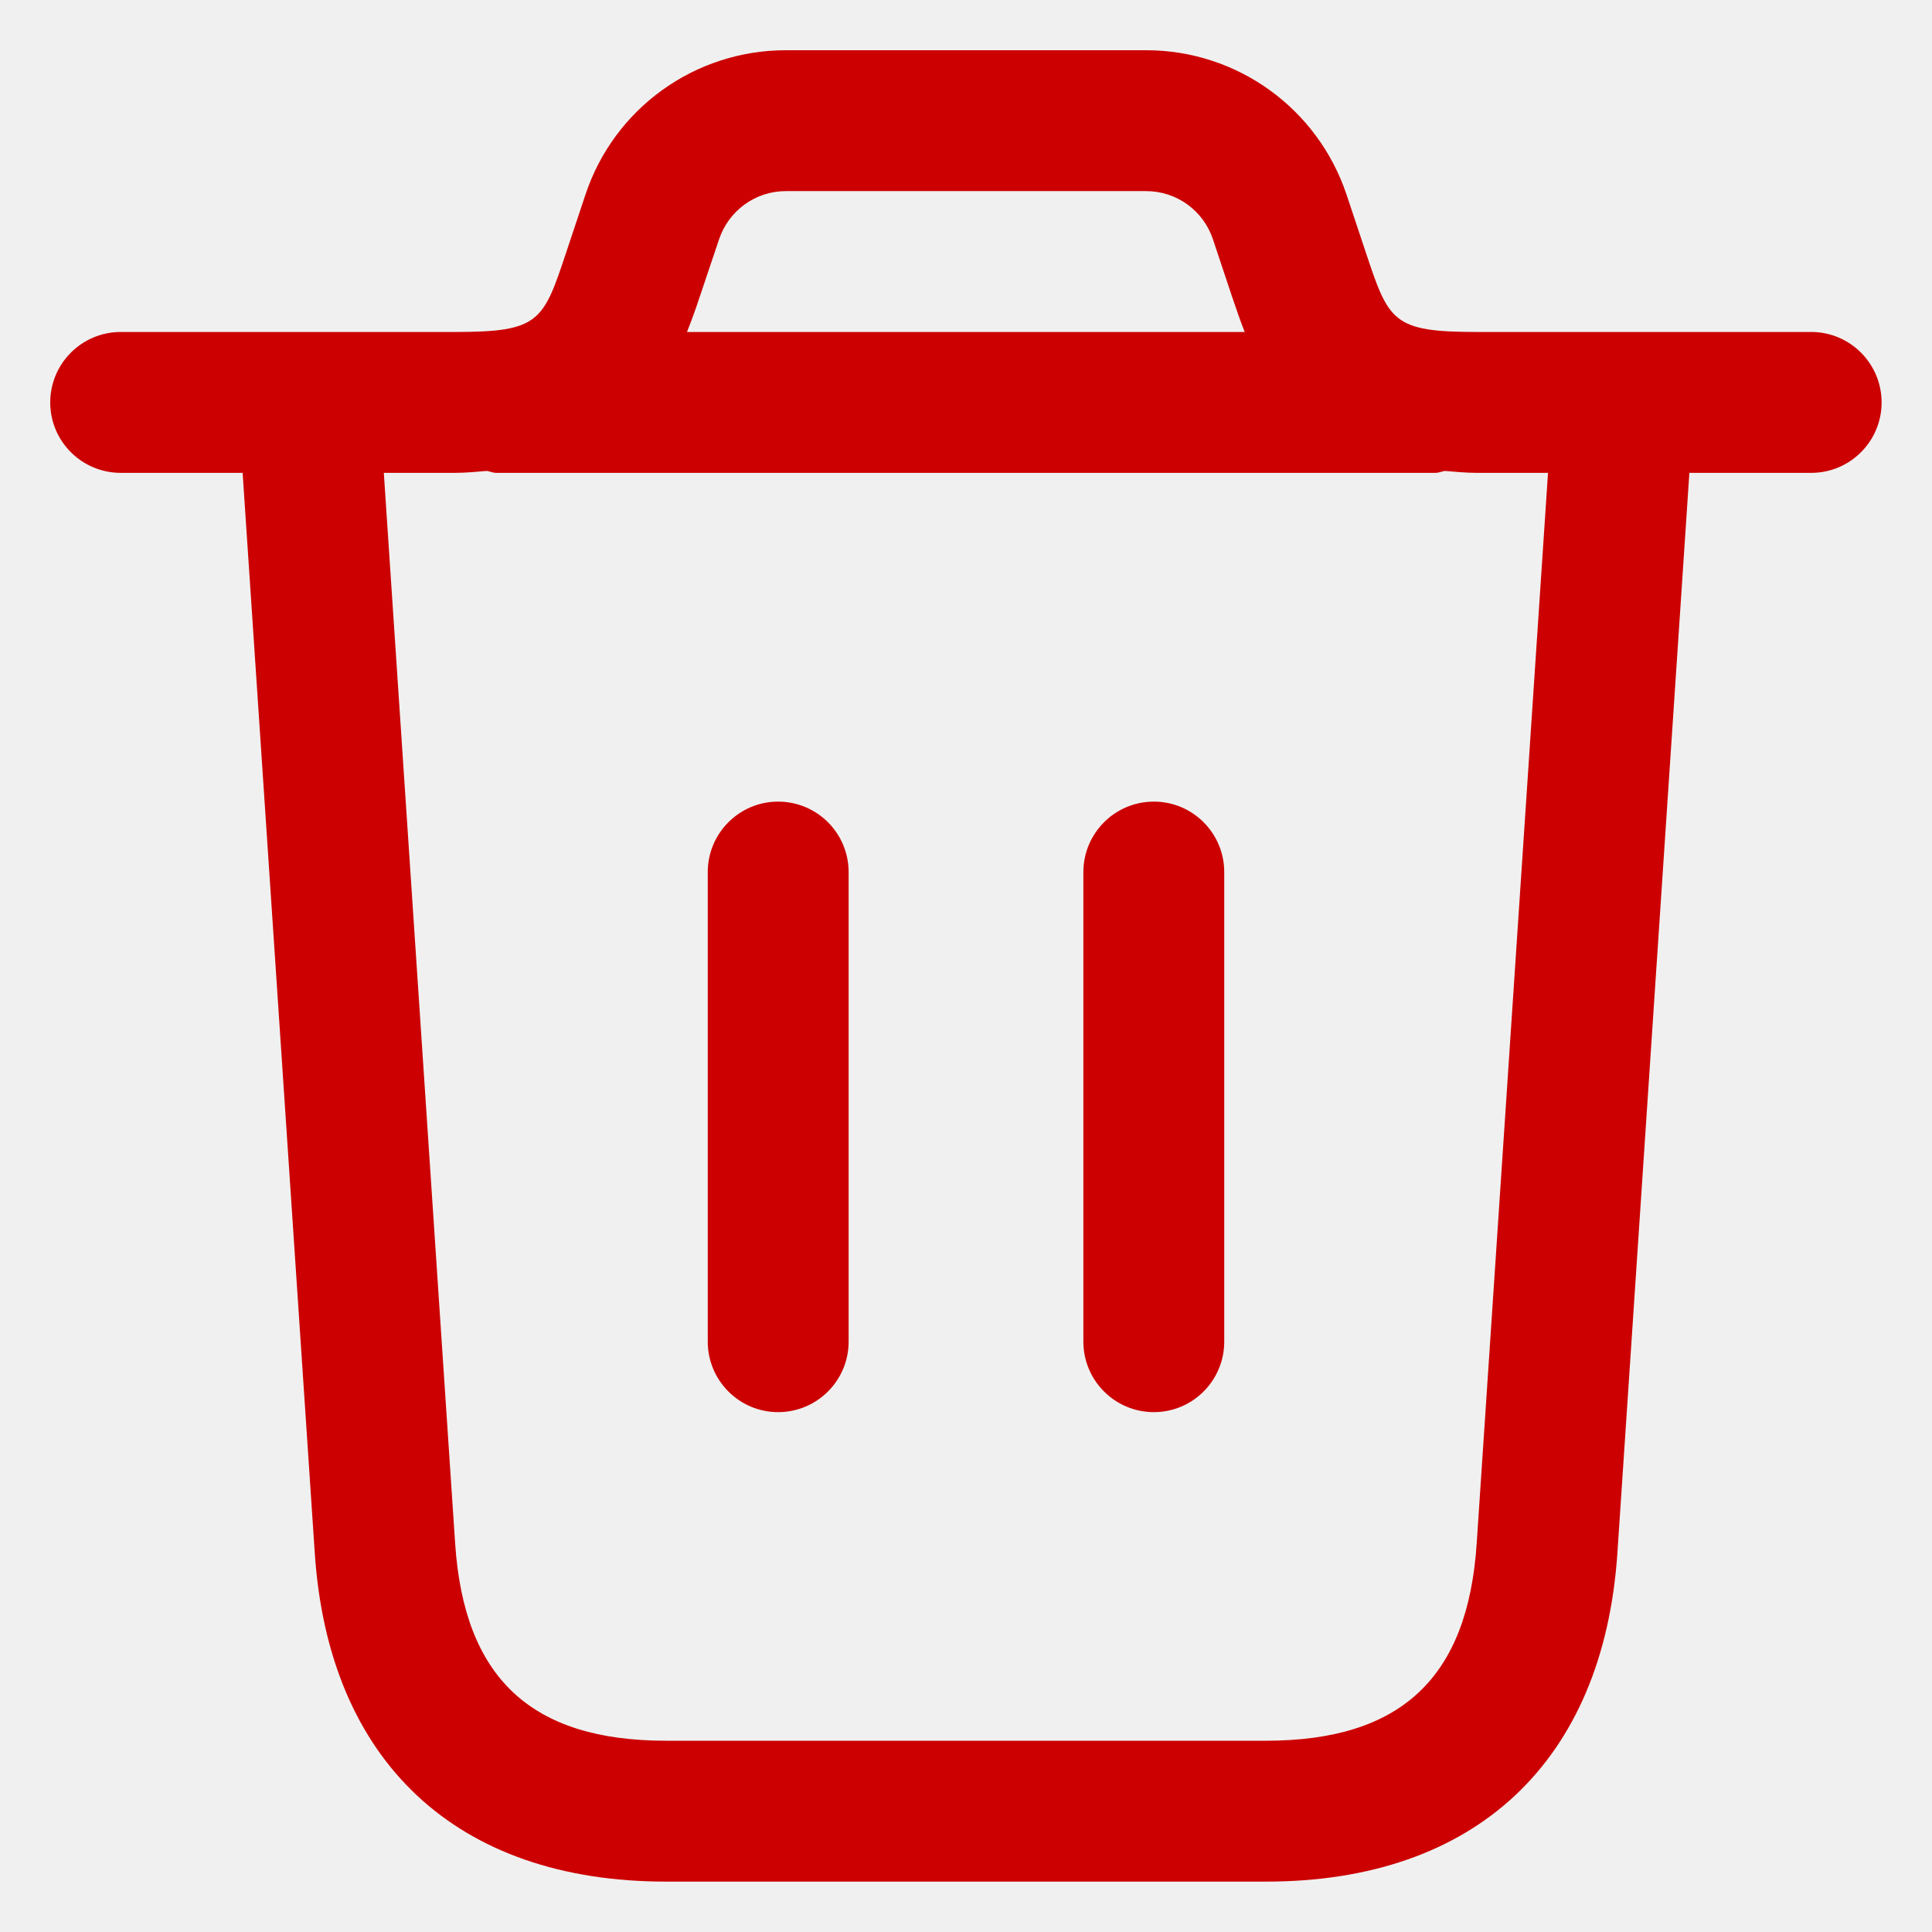
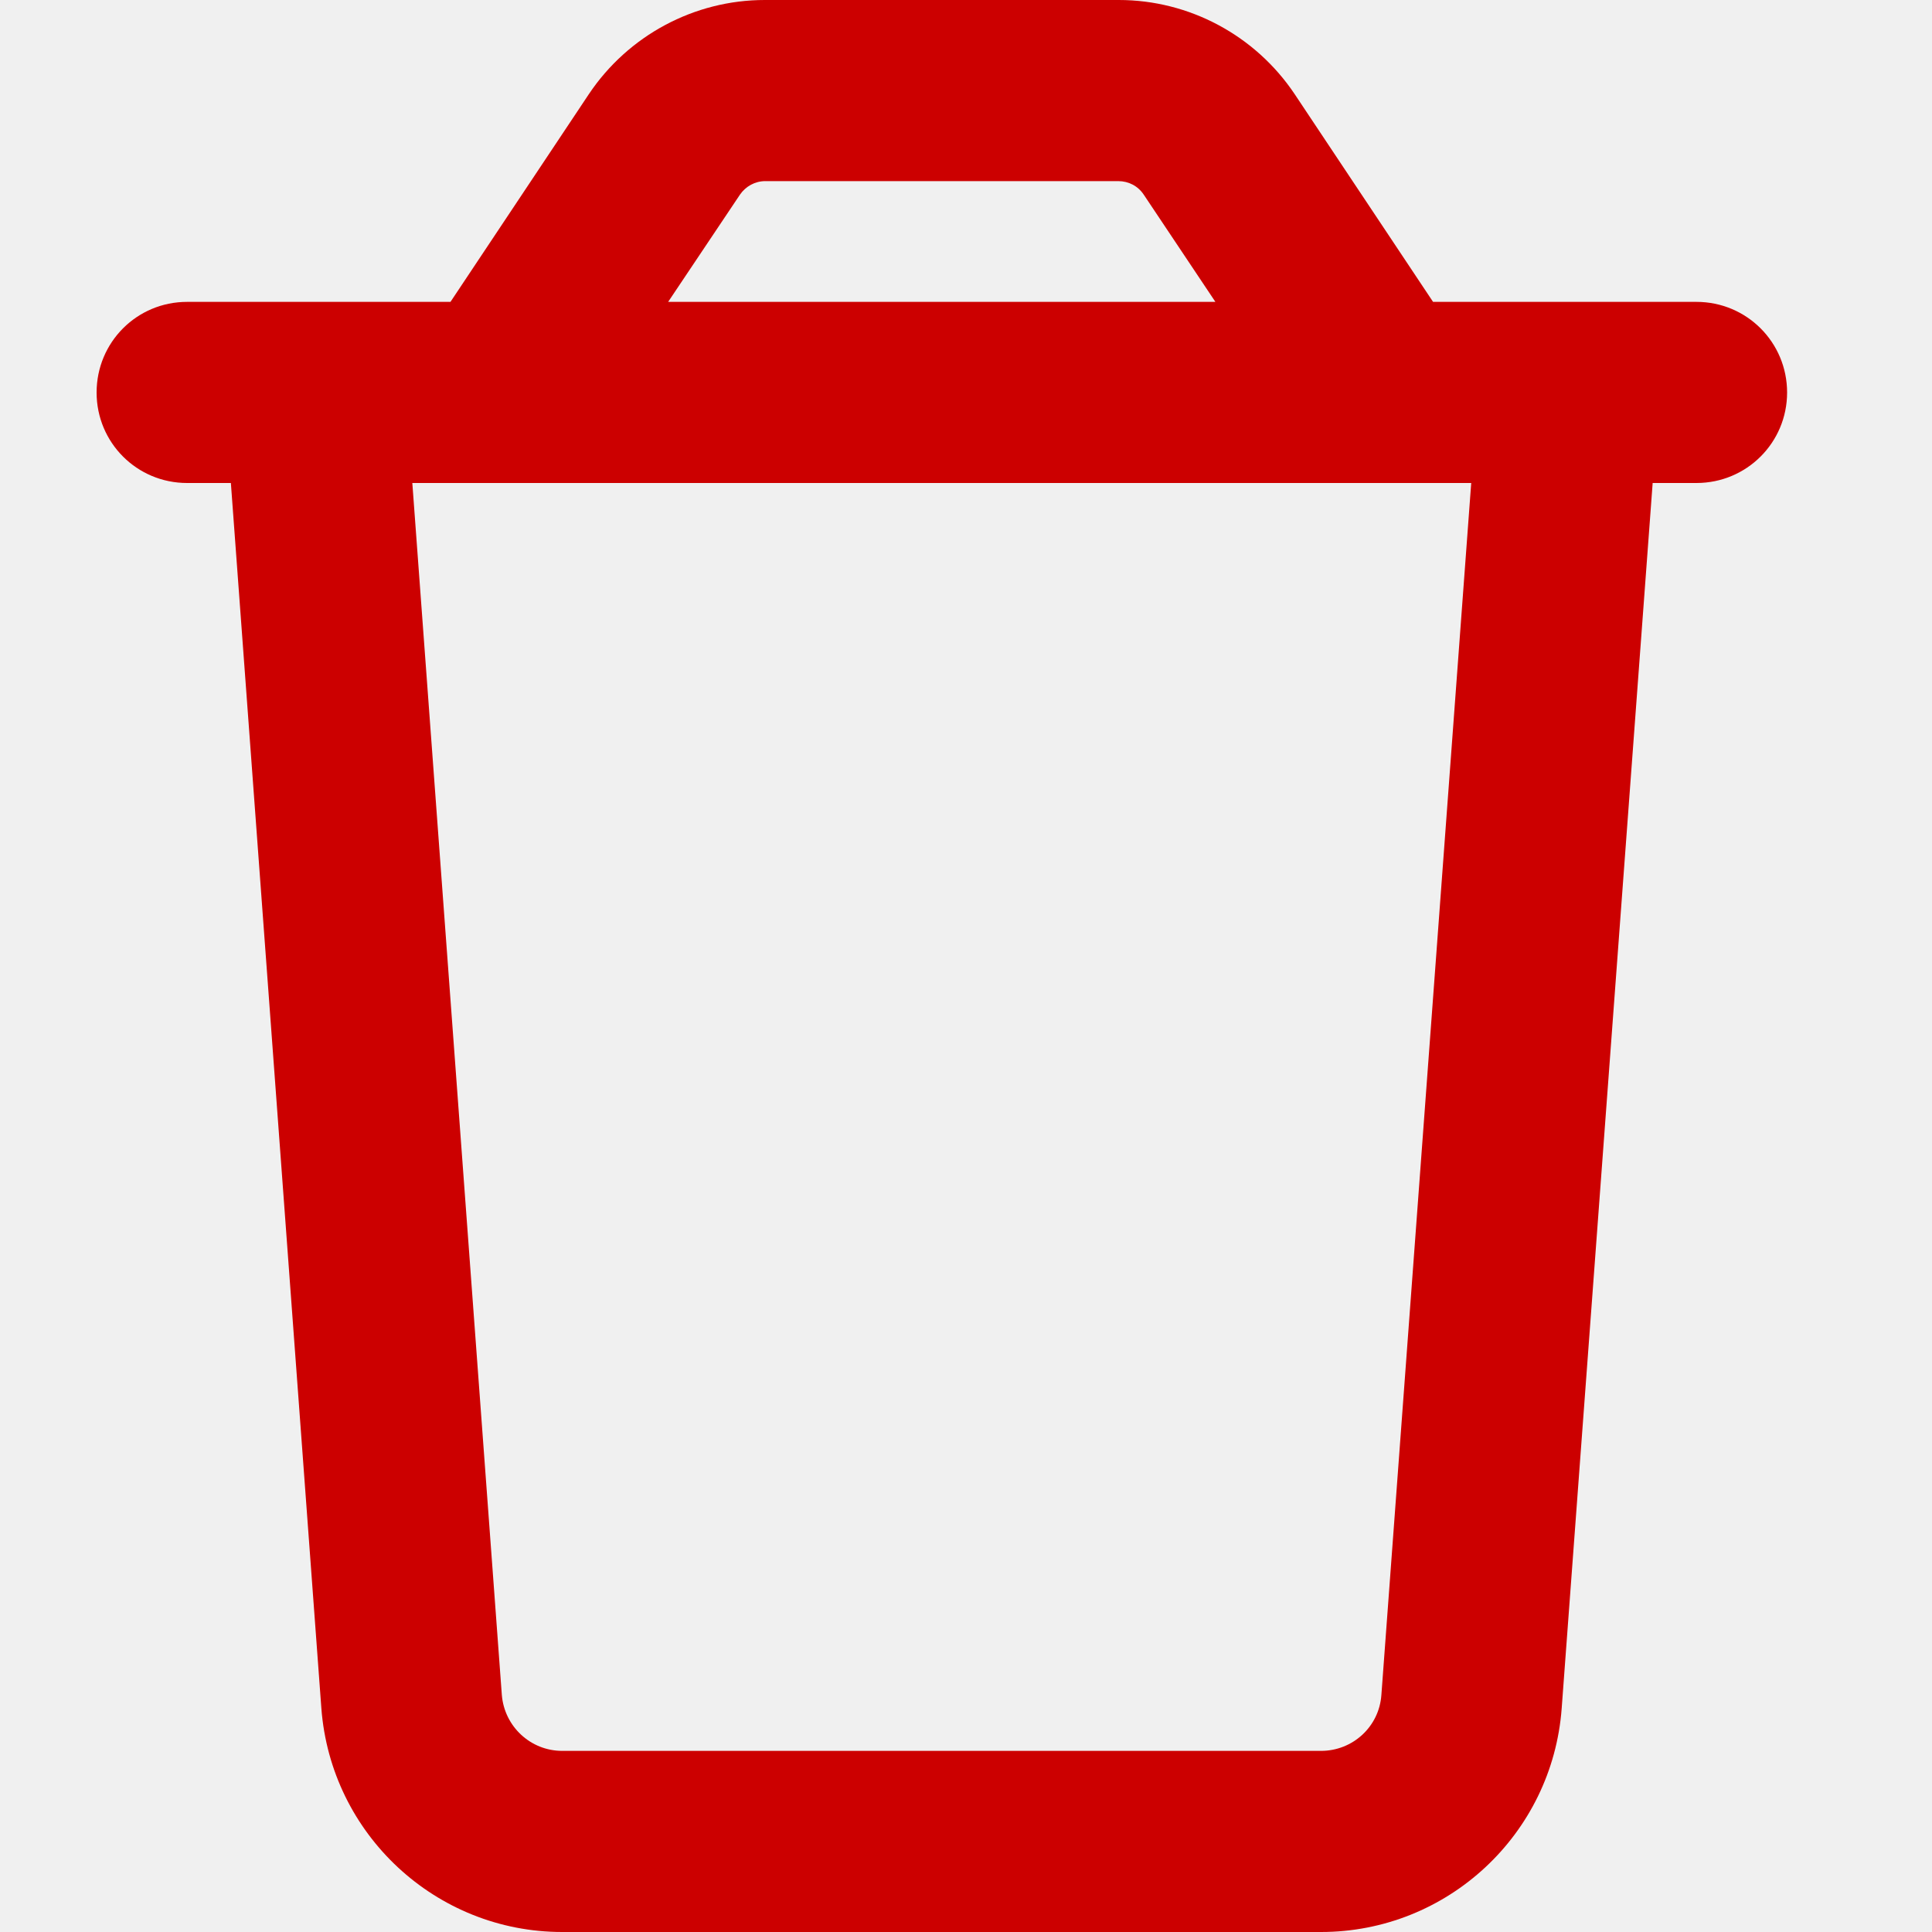
<svg xmlns="http://www.w3.org/2000/svg" width="12" height="12" viewBox="0 0 12 12" fill="none">
-   <path d="M11.25 2.062H9.174C8.648 2.062 8.626 1.996 8.482 1.564L8.364 1.21C8.185 0.674 7.685 0.312 7.119 0.312H4.881C4.315 0.312 3.814 0.673 3.636 1.21L3.518 1.564C3.374 1.997 3.352 2.062 2.826 2.062H0.75C0.508 2.062 0.312 2.258 0.312 2.5C0.312 2.741 0.508 2.937 0.75 2.937H1.507L1.955 9.645C2.041 10.943 2.837 11.687 4.137 11.687H7.863C9.163 11.687 9.959 10.943 10.046 9.645L10.493 2.937H11.25C11.491 2.937 11.687 2.741 11.687 2.5C11.687 2.258 11.491 2.062 11.25 2.062ZM4.466 1.487C4.526 1.308 4.692 1.187 4.881 1.187H7.119C7.308 1.187 7.475 1.308 7.534 1.487L7.652 1.841C7.678 1.917 7.703 1.991 7.731 2.062H4.267C4.295 1.991 4.322 1.917 4.347 1.841L4.466 1.487ZM9.172 9.587C9.117 10.423 8.7 10.812 7.863 10.812H4.137C3.299 10.812 2.883 10.423 2.827 9.587L2.384 2.937H2.825C2.898 2.937 2.959 2.93 3.024 2.925C3.044 2.928 3.062 2.937 3.083 2.937H8.916C8.937 2.937 8.955 2.928 8.974 2.925C9.04 2.93 9.1 2.937 9.173 2.937H9.615L9.172 9.587ZM7.604 5.417V8.333C7.604 8.575 7.408 8.771 7.167 8.771C6.925 8.771 6.729 8.575 6.729 8.333V5.417C6.729 5.175 6.925 4.979 7.167 4.979C7.408 4.979 7.604 5.175 7.604 5.417ZM5.271 5.417V8.333C5.271 8.575 5.075 8.771 4.833 8.771C4.592 8.771 4.396 8.575 4.396 8.333V5.417C4.396 5.175 4.592 4.979 4.833 4.979C5.075 4.979 5.271 5.175 5.271 5.417Z" fill="#CC0000" />
+   <g clip-path="url(#clip0_7433_8153)">
+     <path d="M4.75 1.125H6.946C7.01 1.125 7.068 1.155 7.104 1.209L7.549 1.875H4.15L4.596 1.209C4.631 1.158 4.689 1.125 4.753 1.125H4.75ZM8.901 1.875L8.041 0.584C7.797 0.22 7.387 0 6.949 0H4.75C4.312 0 3.902 0.22 3.658 0.584L2.798 1.875H2.477H1.35H1.162C0.85 1.875 0.6 2.126 0.6 2.438C0.6 2.749 0.85 3 1.162 3H1.434L1.996 10.61C2.055 11.393 2.707 12 3.492 12H8.205C8.99 12 9.642 11.393 9.7 10.61L10.265 3H10.537C10.849 3 11.1 2.749 11.1 2.438C11.1 2.126 10.849 1.875 10.537 1.875H10.35H9.222H8.901ZM9.138 3L8.58 10.528C8.566 10.725 8.402 10.875 8.205 10.875H3.492C3.295 10.875 3.133 10.723 3.117 10.528L2.561 3H9.138Z" fill="#CC0000" />
+   </g>
+   <defs>
+     <clipPath id="clip0_7433_8153">
+       <rect width="12" height="12" fill="white" />
+     </clipPath>
+   </defs>
</svg>
